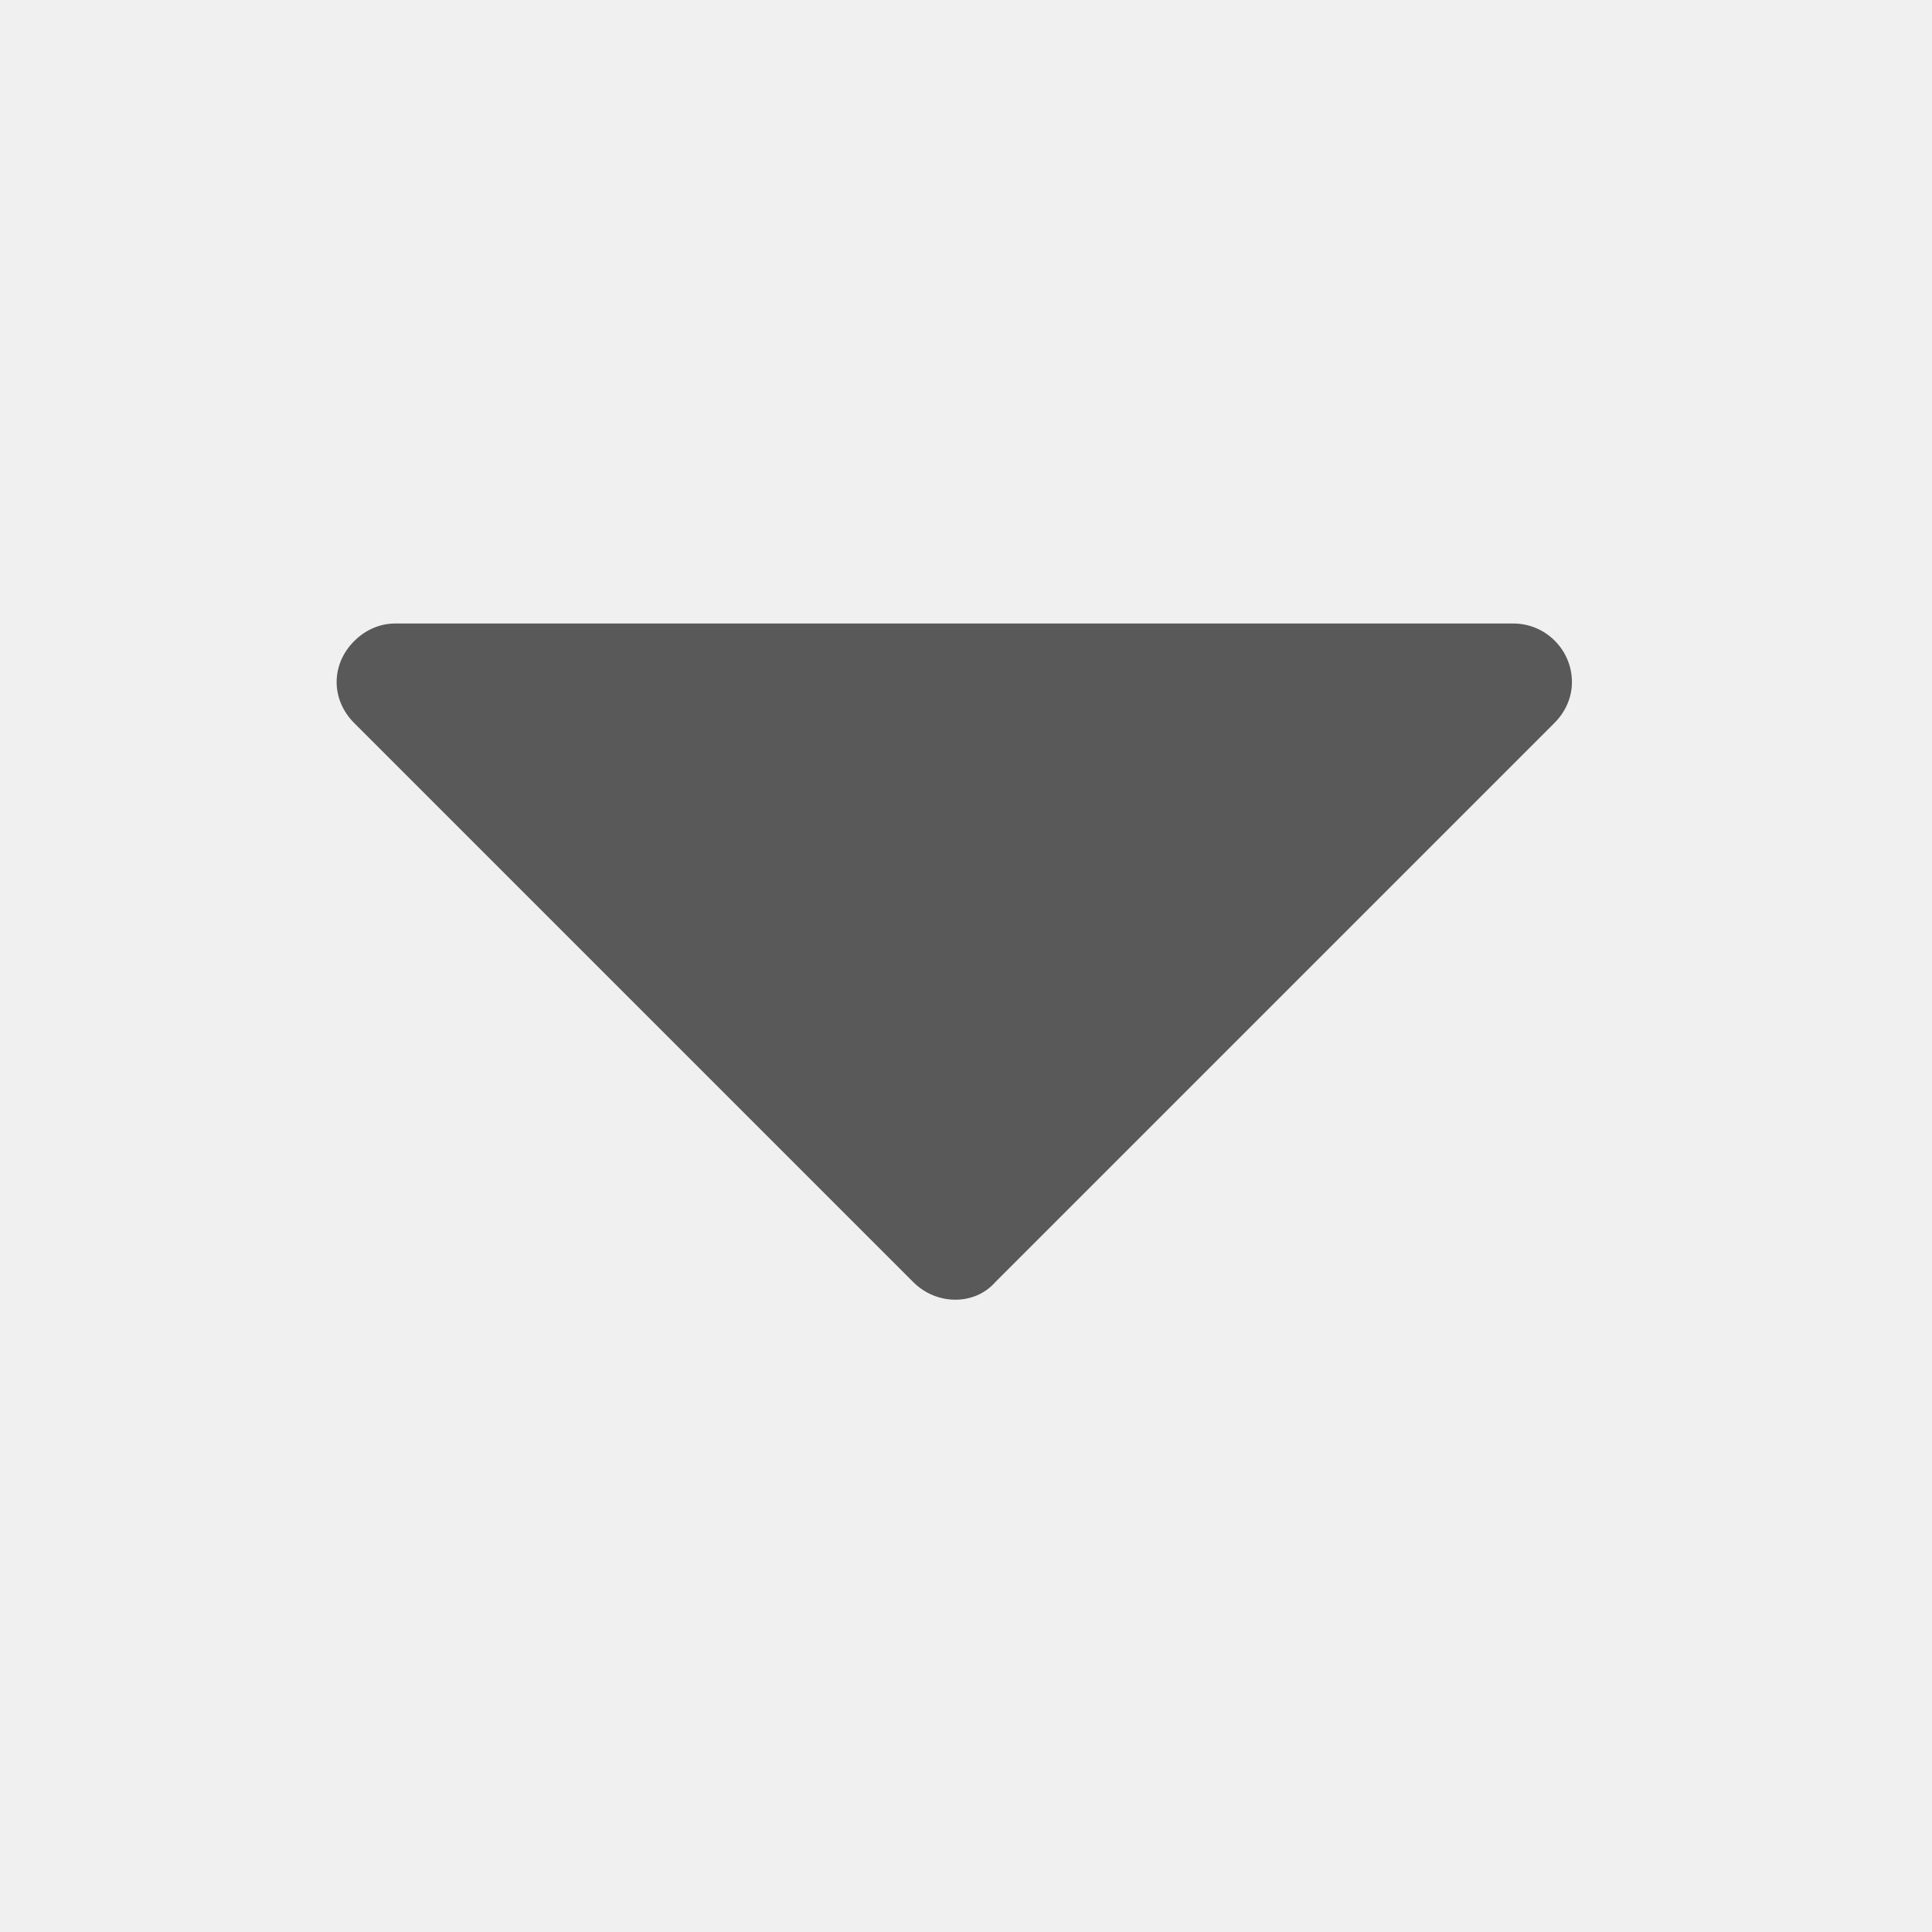
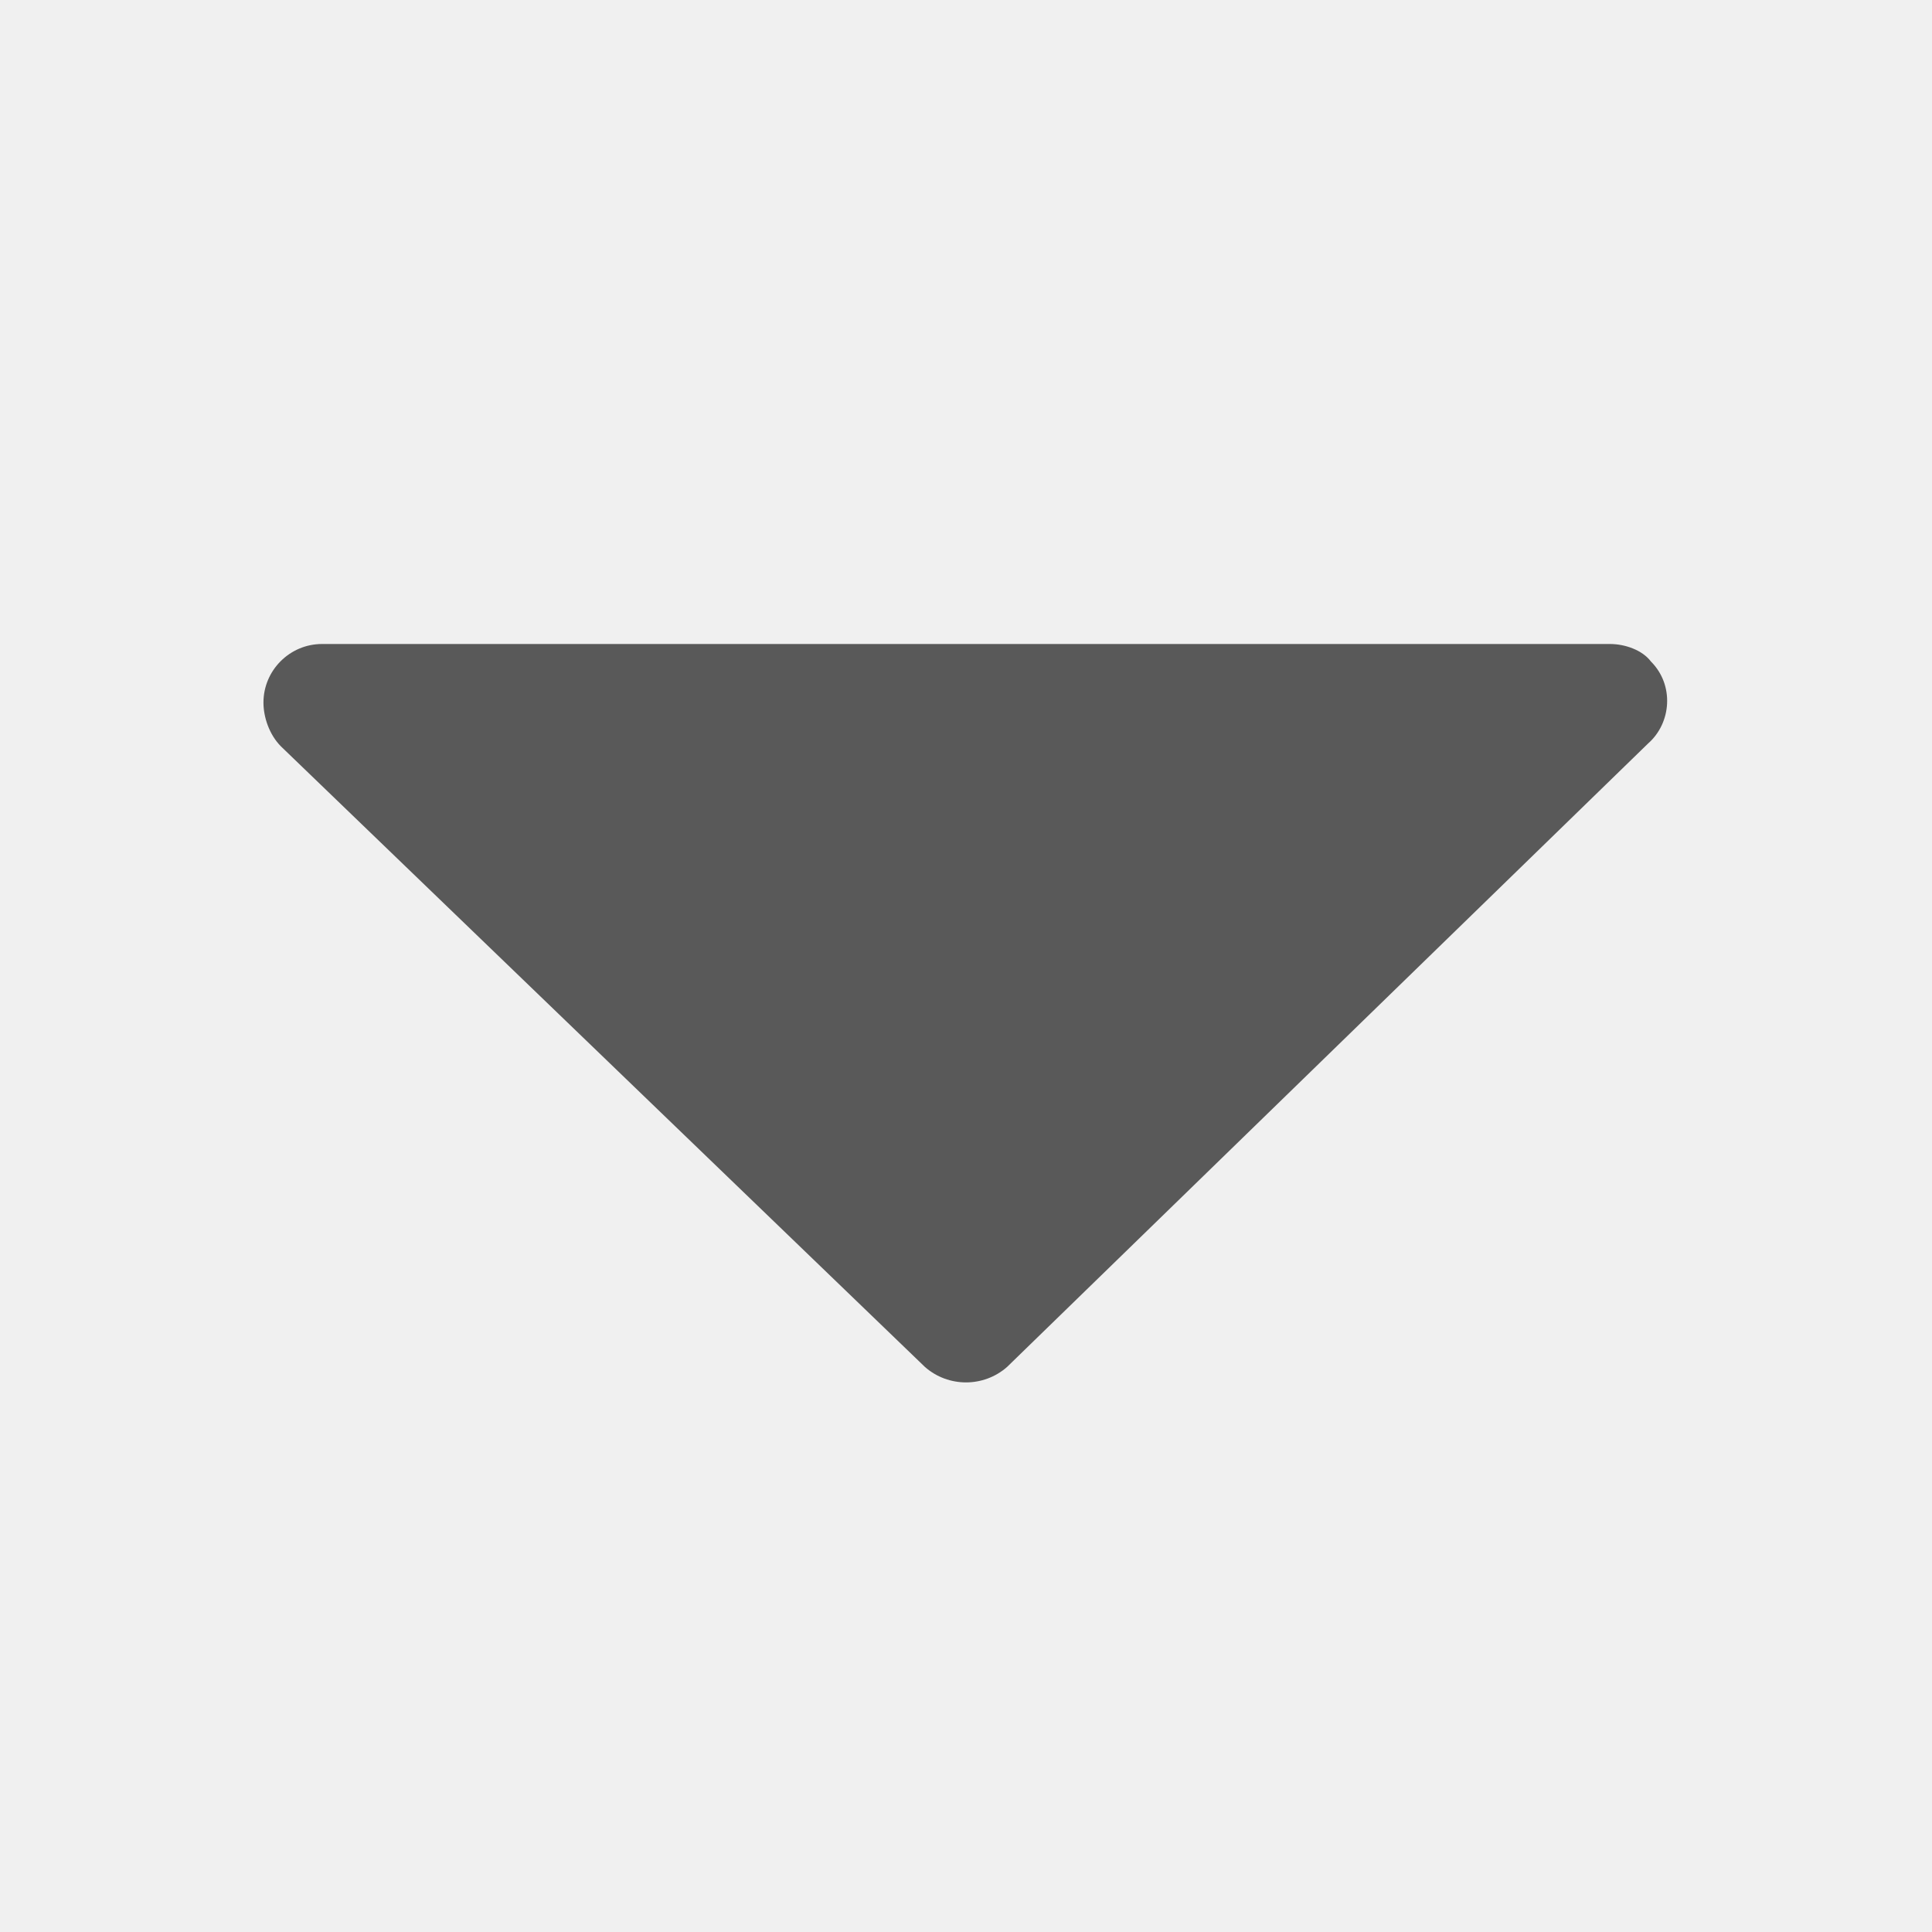
<svg xmlns="http://www.w3.org/2000/svg" version="1.1" id="图层_1" x="0px" y="0px" viewBox="0 0 66 66" style="enable-background:new 0 0 66 66;" xml:space="preserve">
  <style type="text/css">
	.st0{opacity:1.000000e-02;fill:none;stroke:#FFFFFF;stroke-width:0.1;enable-background:new    ;}
	.st1{fill:#595959;}
</style>
  <g>
    <rect id="矩形" x="0.1" y="0.1" class="st0" width="65.9" height="65.9" />
-     <path class="st1" d="M31.2,43.8L12.1,24.7c-0.8-0.8-0.8-2,0-2.8c0.4-0.4,0.9-0.6,1.4-0.6h38.2c1.1,0,2,0.9,2,2c0,0.5-0.2,1-0.6,1.4   L34,43.8C33.3,44.6,32,44.6,31.2,43.8z" />
+     <path class="st1" d="M34.4,46.7c-0.8,0.7-2,0.7-2.8,0l-22-21.2C9.2,25.1,9,24.5,9,24c0-1.1,0.9-2,2-2H55c0.5,0,1.1,0.2,1.4,0.6   c0.8,0.8,0.7,2.1-0.1,2.8L34.4,46.7z" />
  </g>
</svg>
